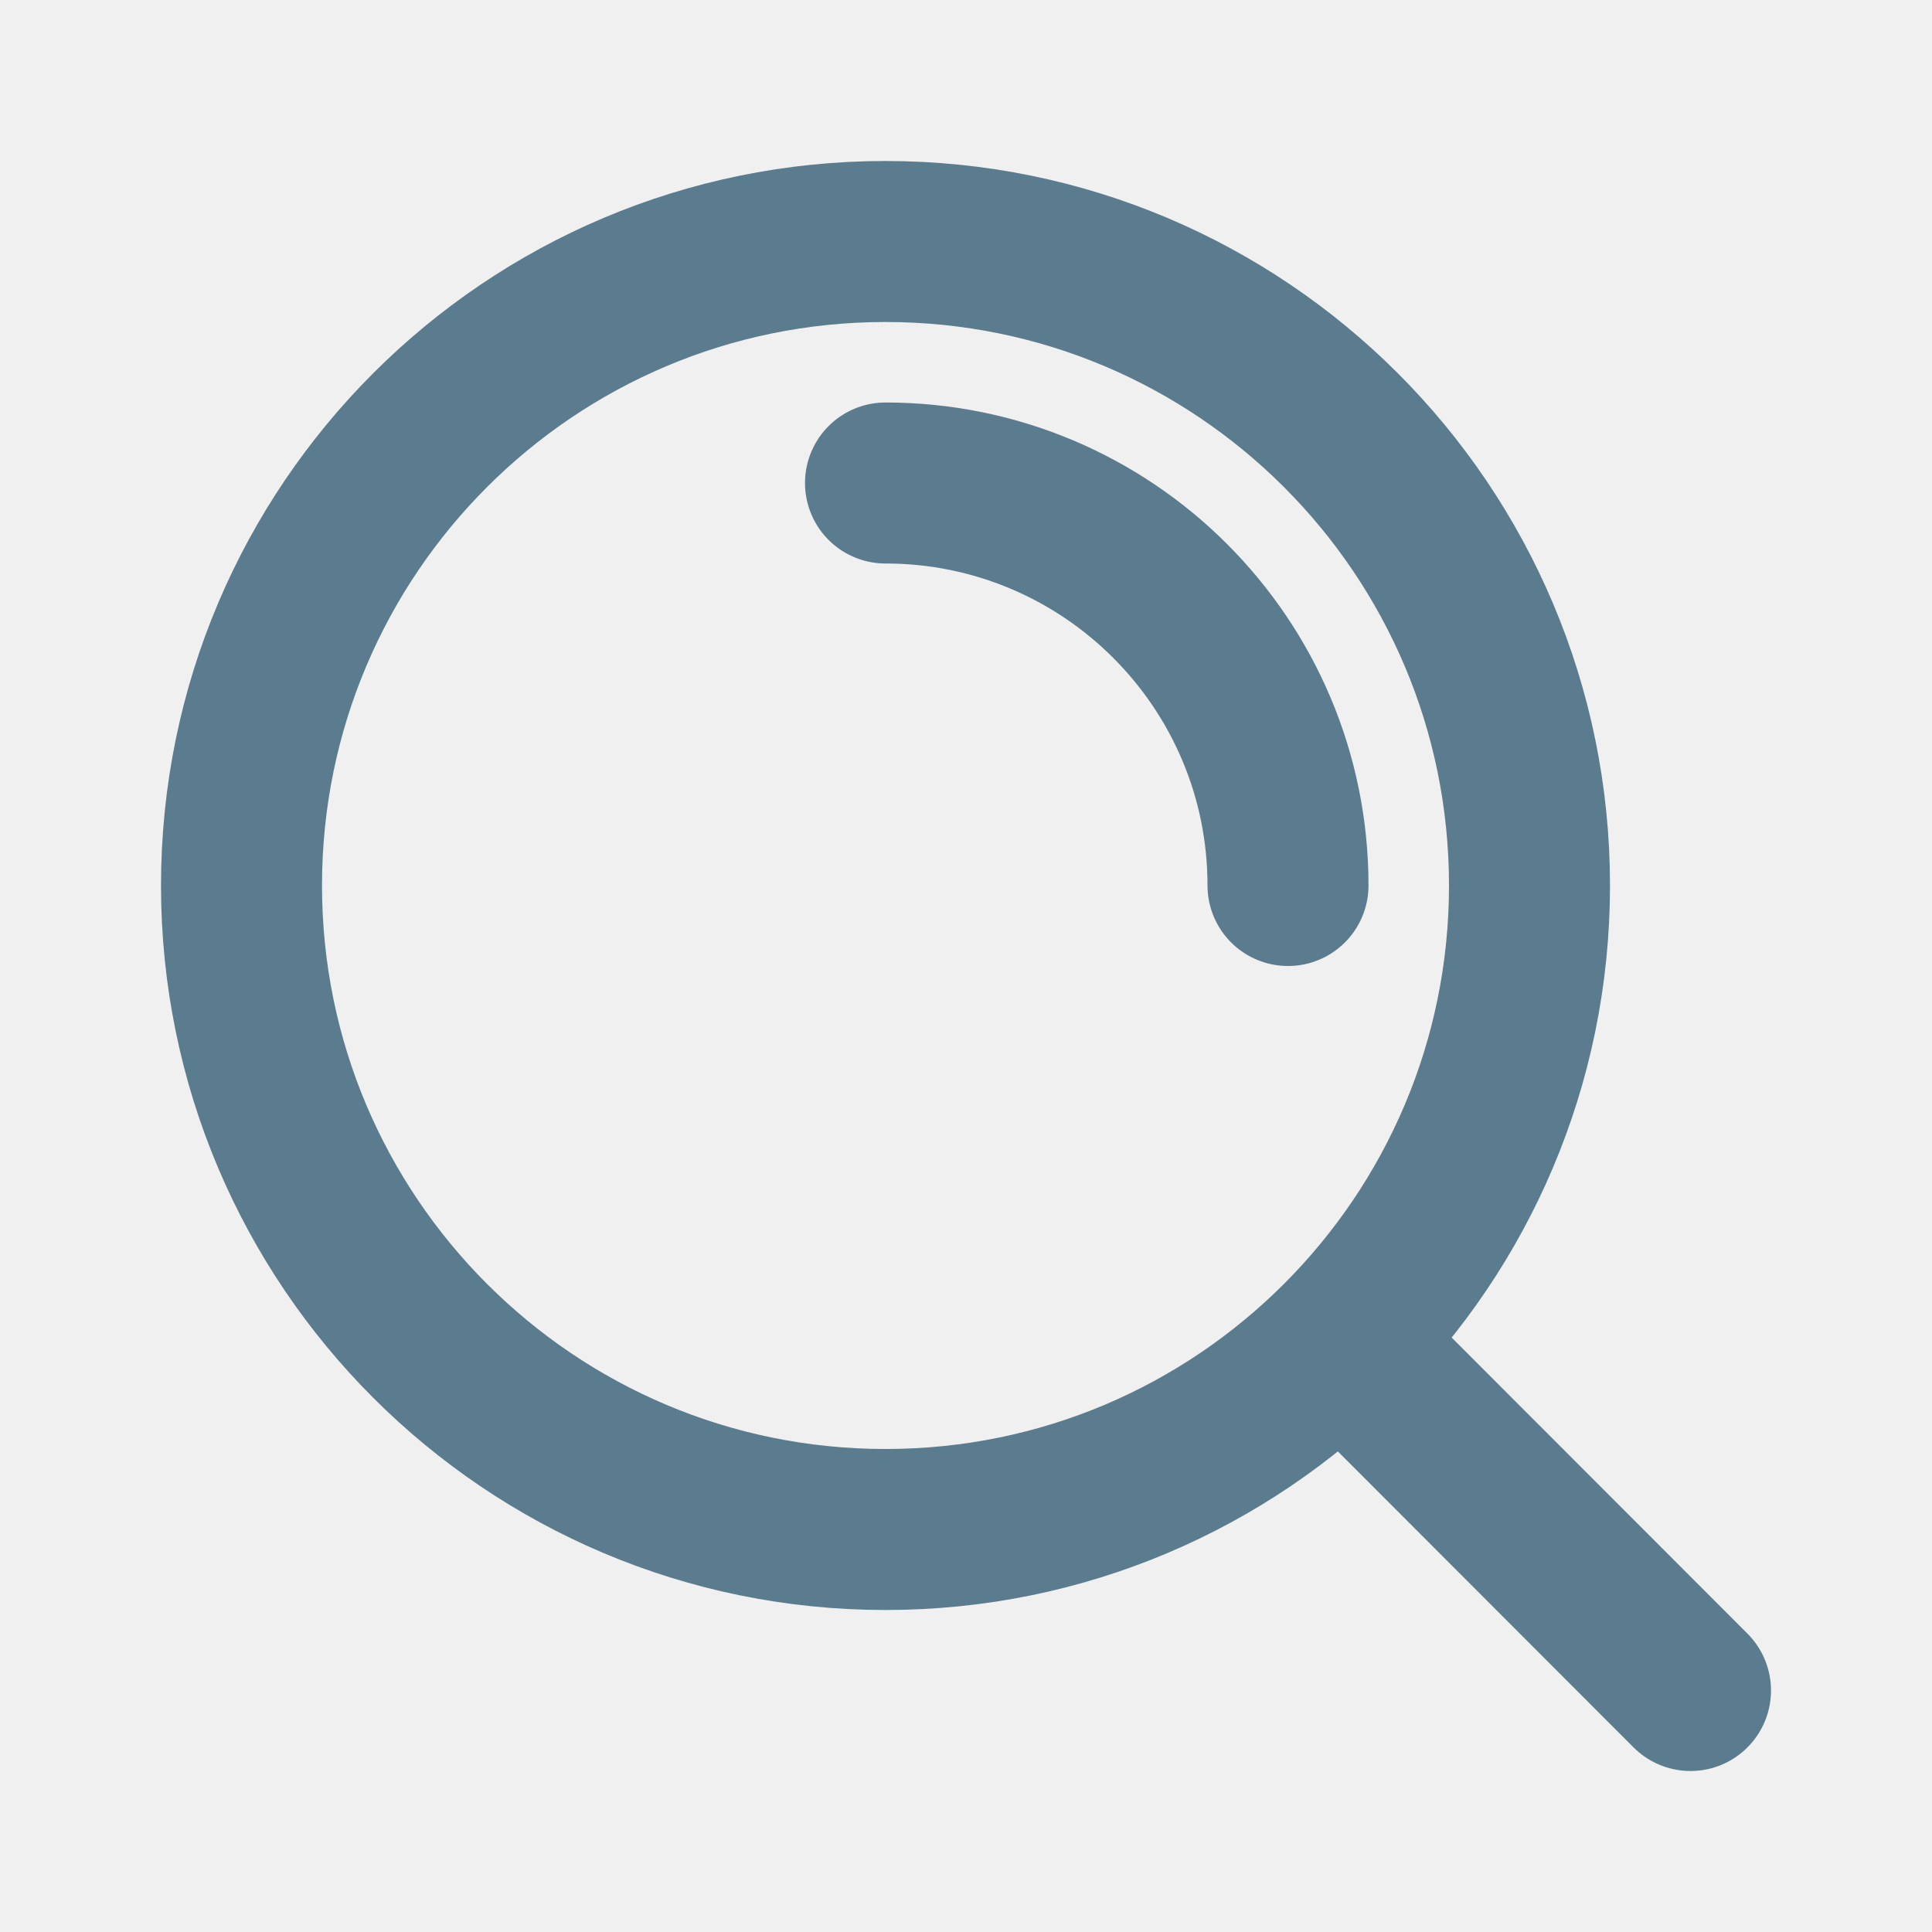
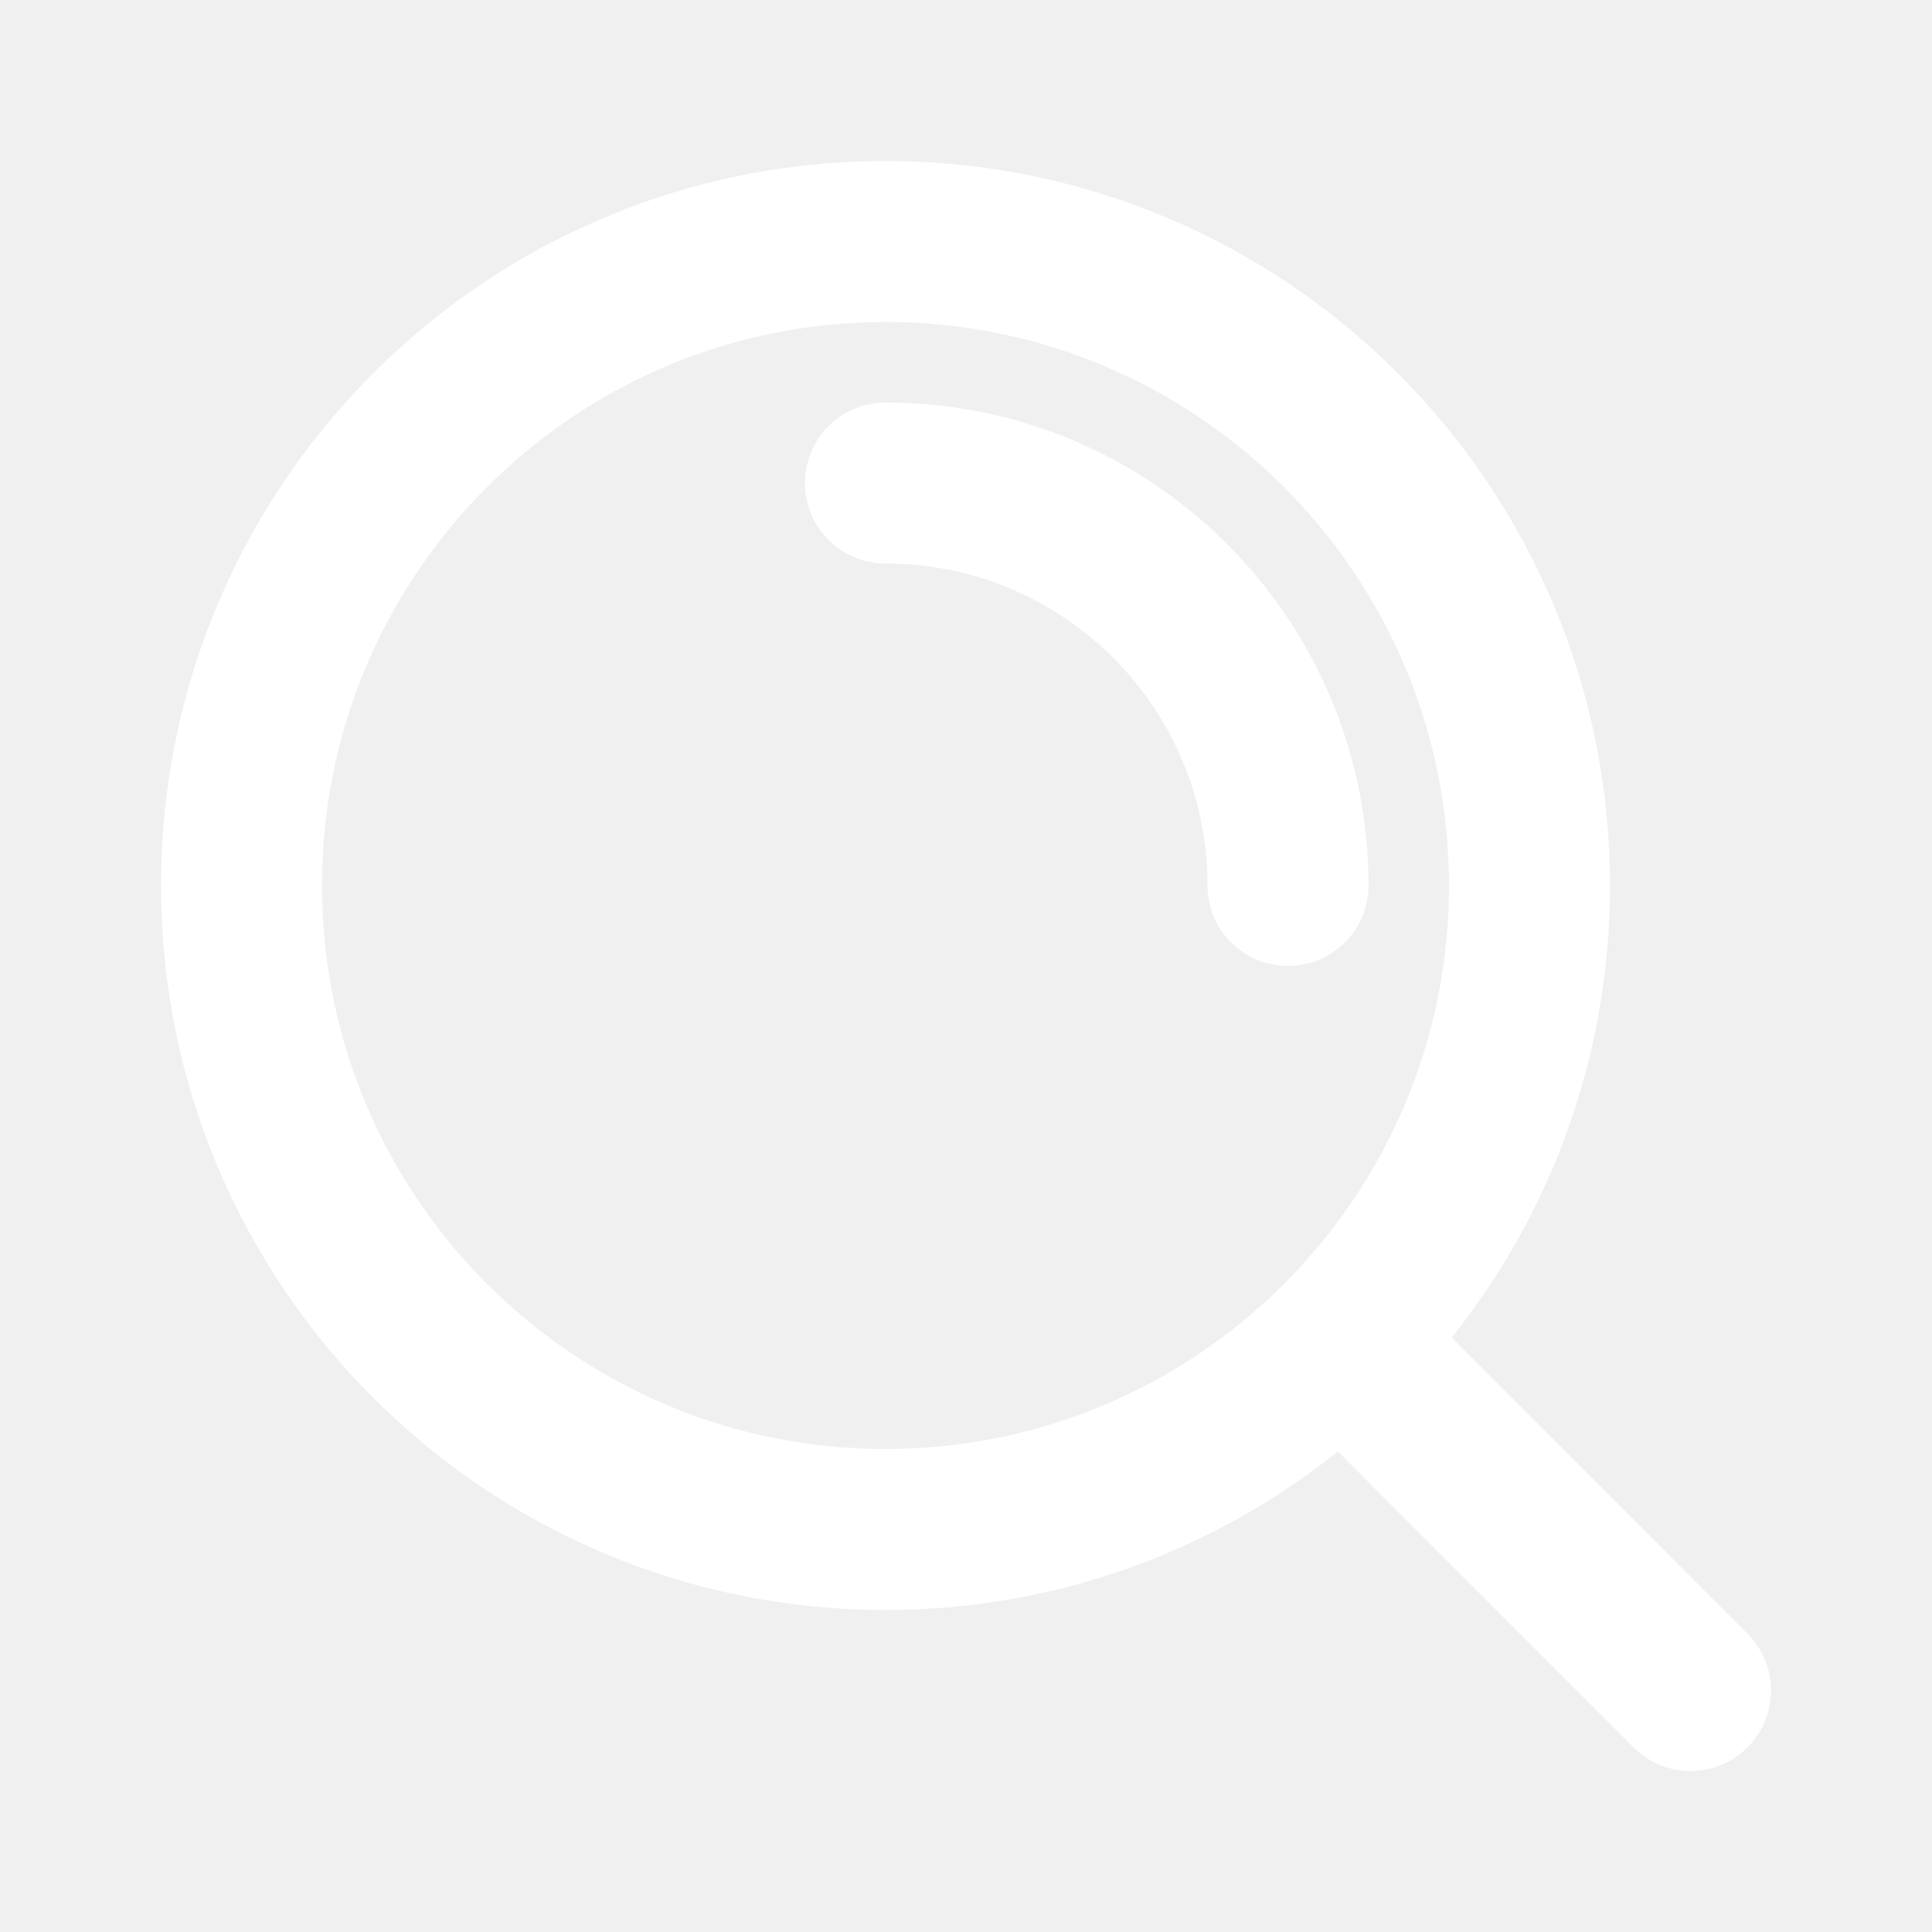
<svg xmlns="http://www.w3.org/2000/svg" width="20" height="20" viewBox="0 0 24 24" fill="none">
-   <path d="M11 6C13.761 6 16 8.239 16 11M16.659 16.655L21 21M19 11C19 15.418 15.418 19 11 19C6.582 19 3 15.418 3 11C3 6.582 6.582 3 11 3C15.418 3 19 6.582 19 11Z" stroke="#1b4965b1" stroke-width="2" stroke-linecap="round" stroke-linejoin="round" />
+   <path d="M11 6C13.761 6 16 8.239 16 11M16.659 16.655L21 21M19 11C19 15.418 15.418 19 11 19C6.582 19 3 15.418 3 11C3 6.582 6.582 3 11 3C15.418 3 19 6.582 19 11Z" stroke="#fff" stroke-width="2" stroke-linecap="round" stroke-linejoin="round" />
</svg>
